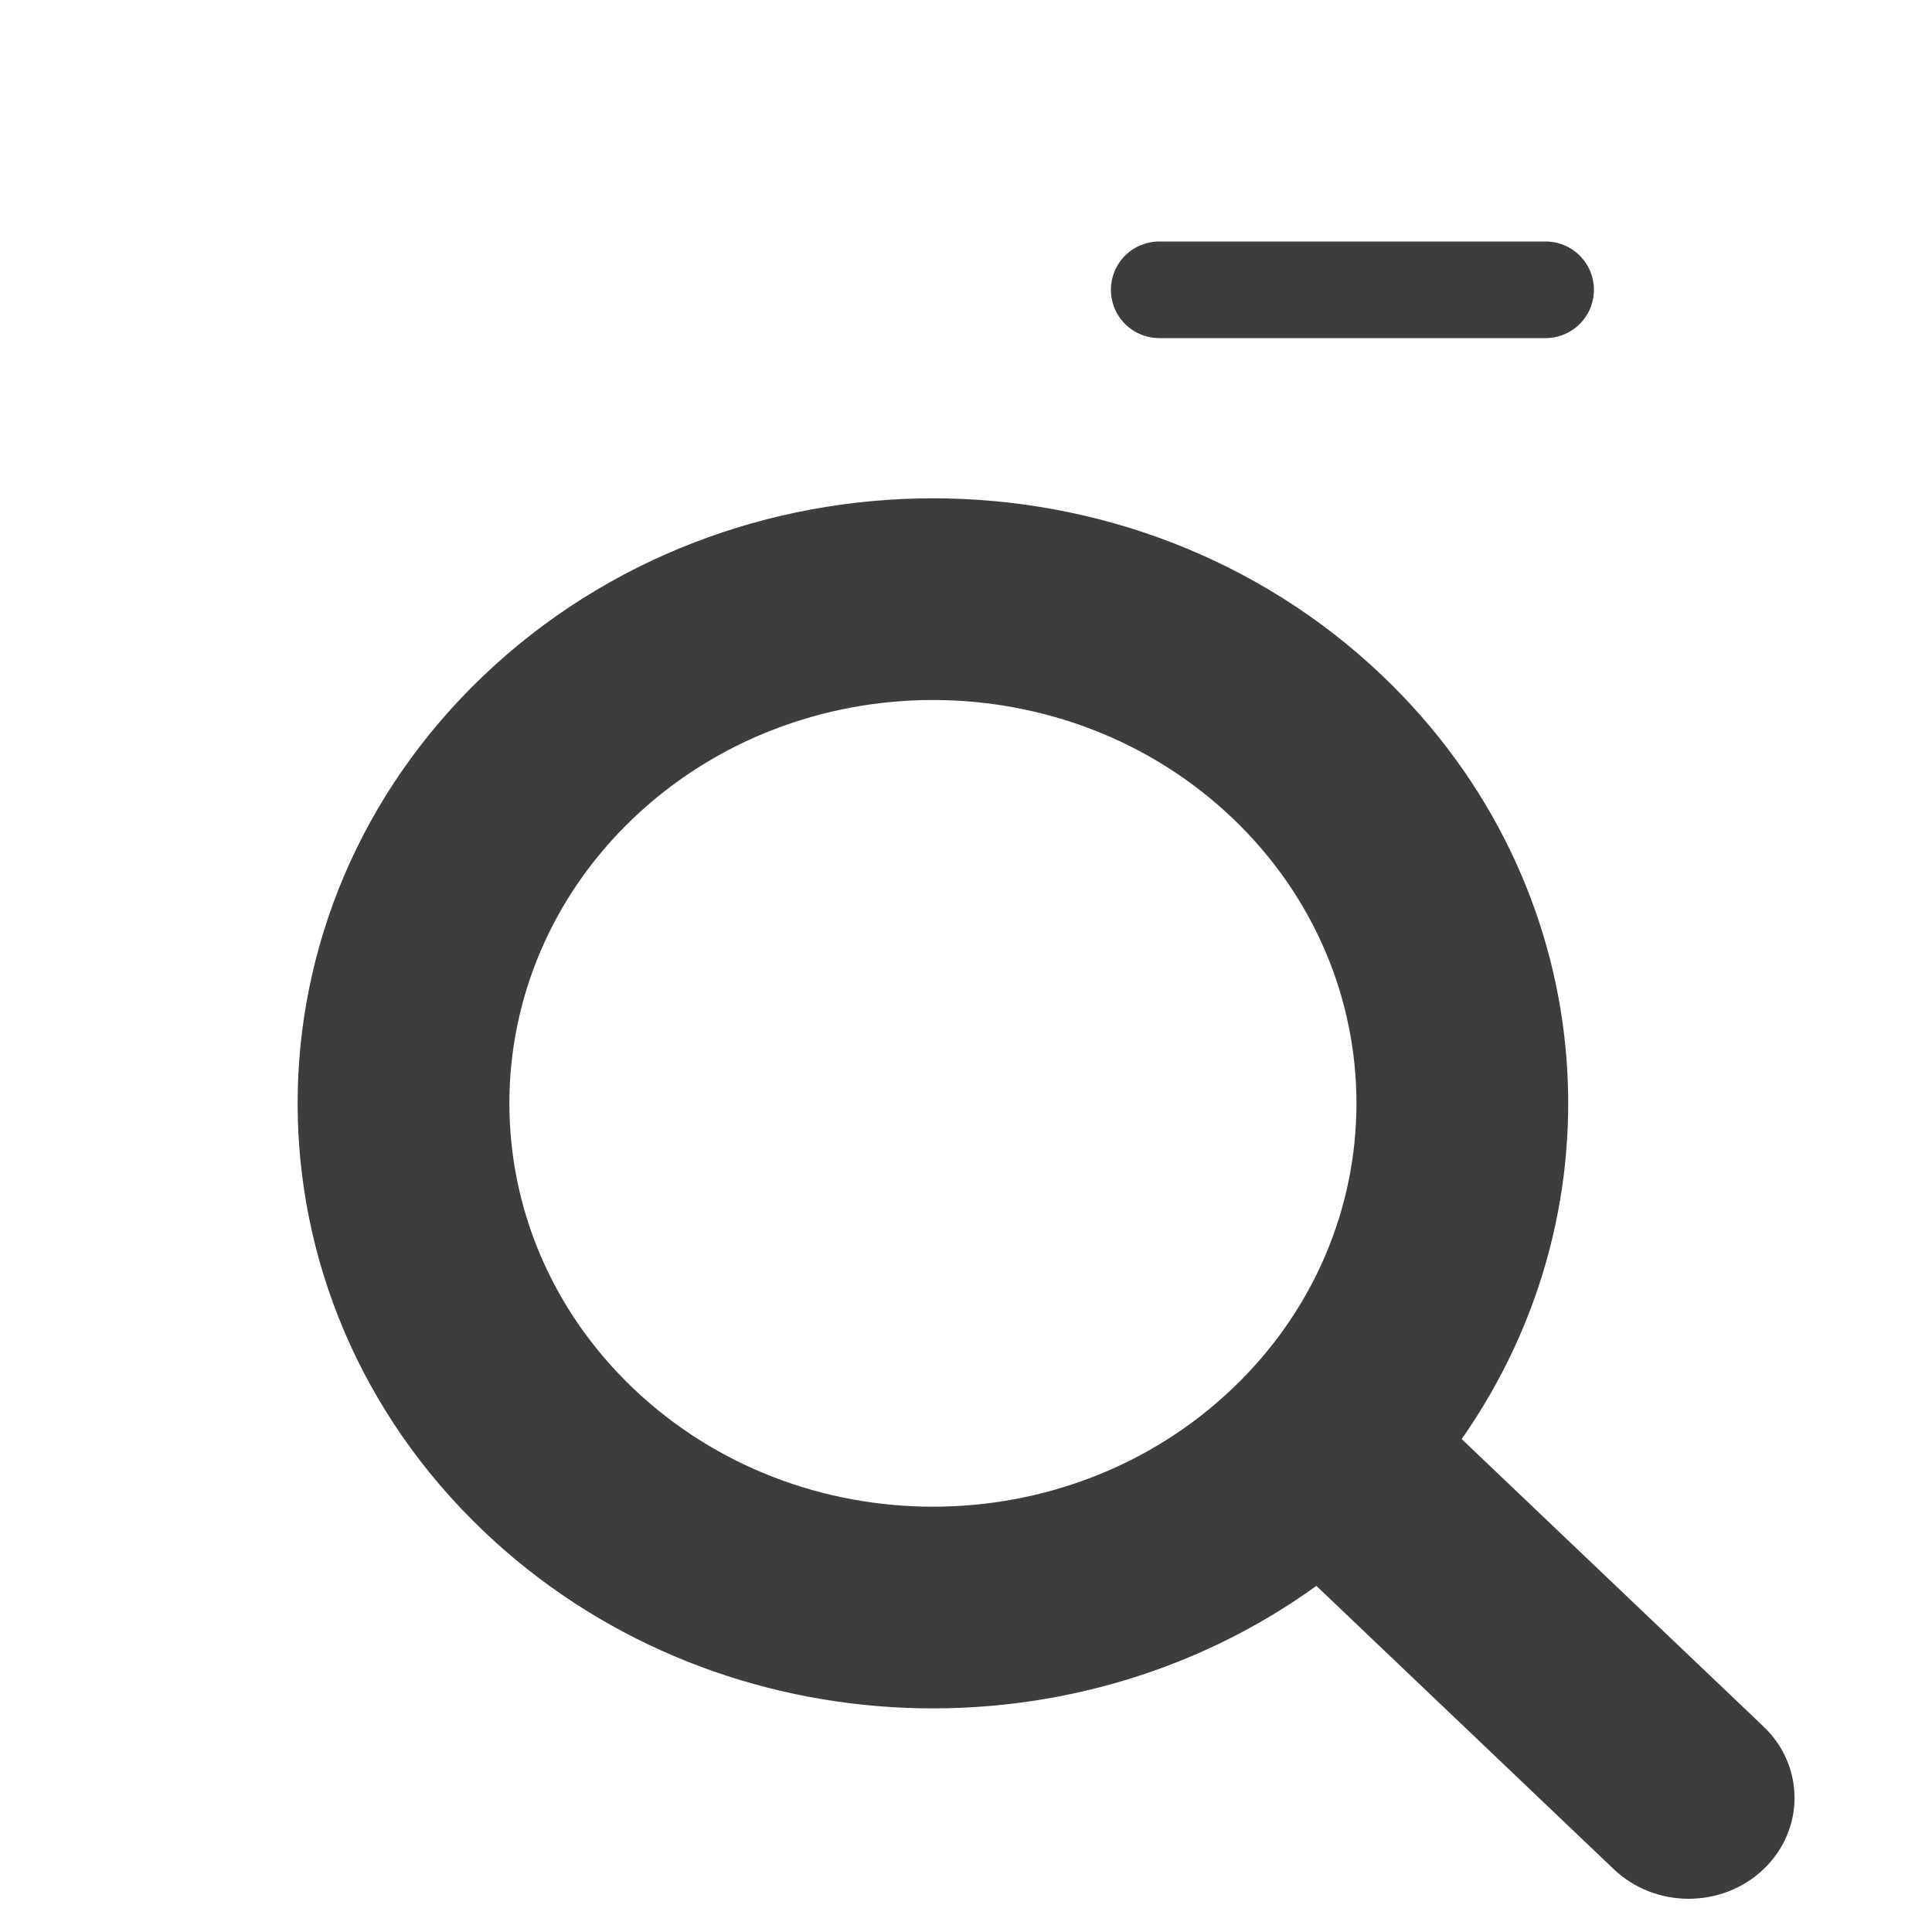
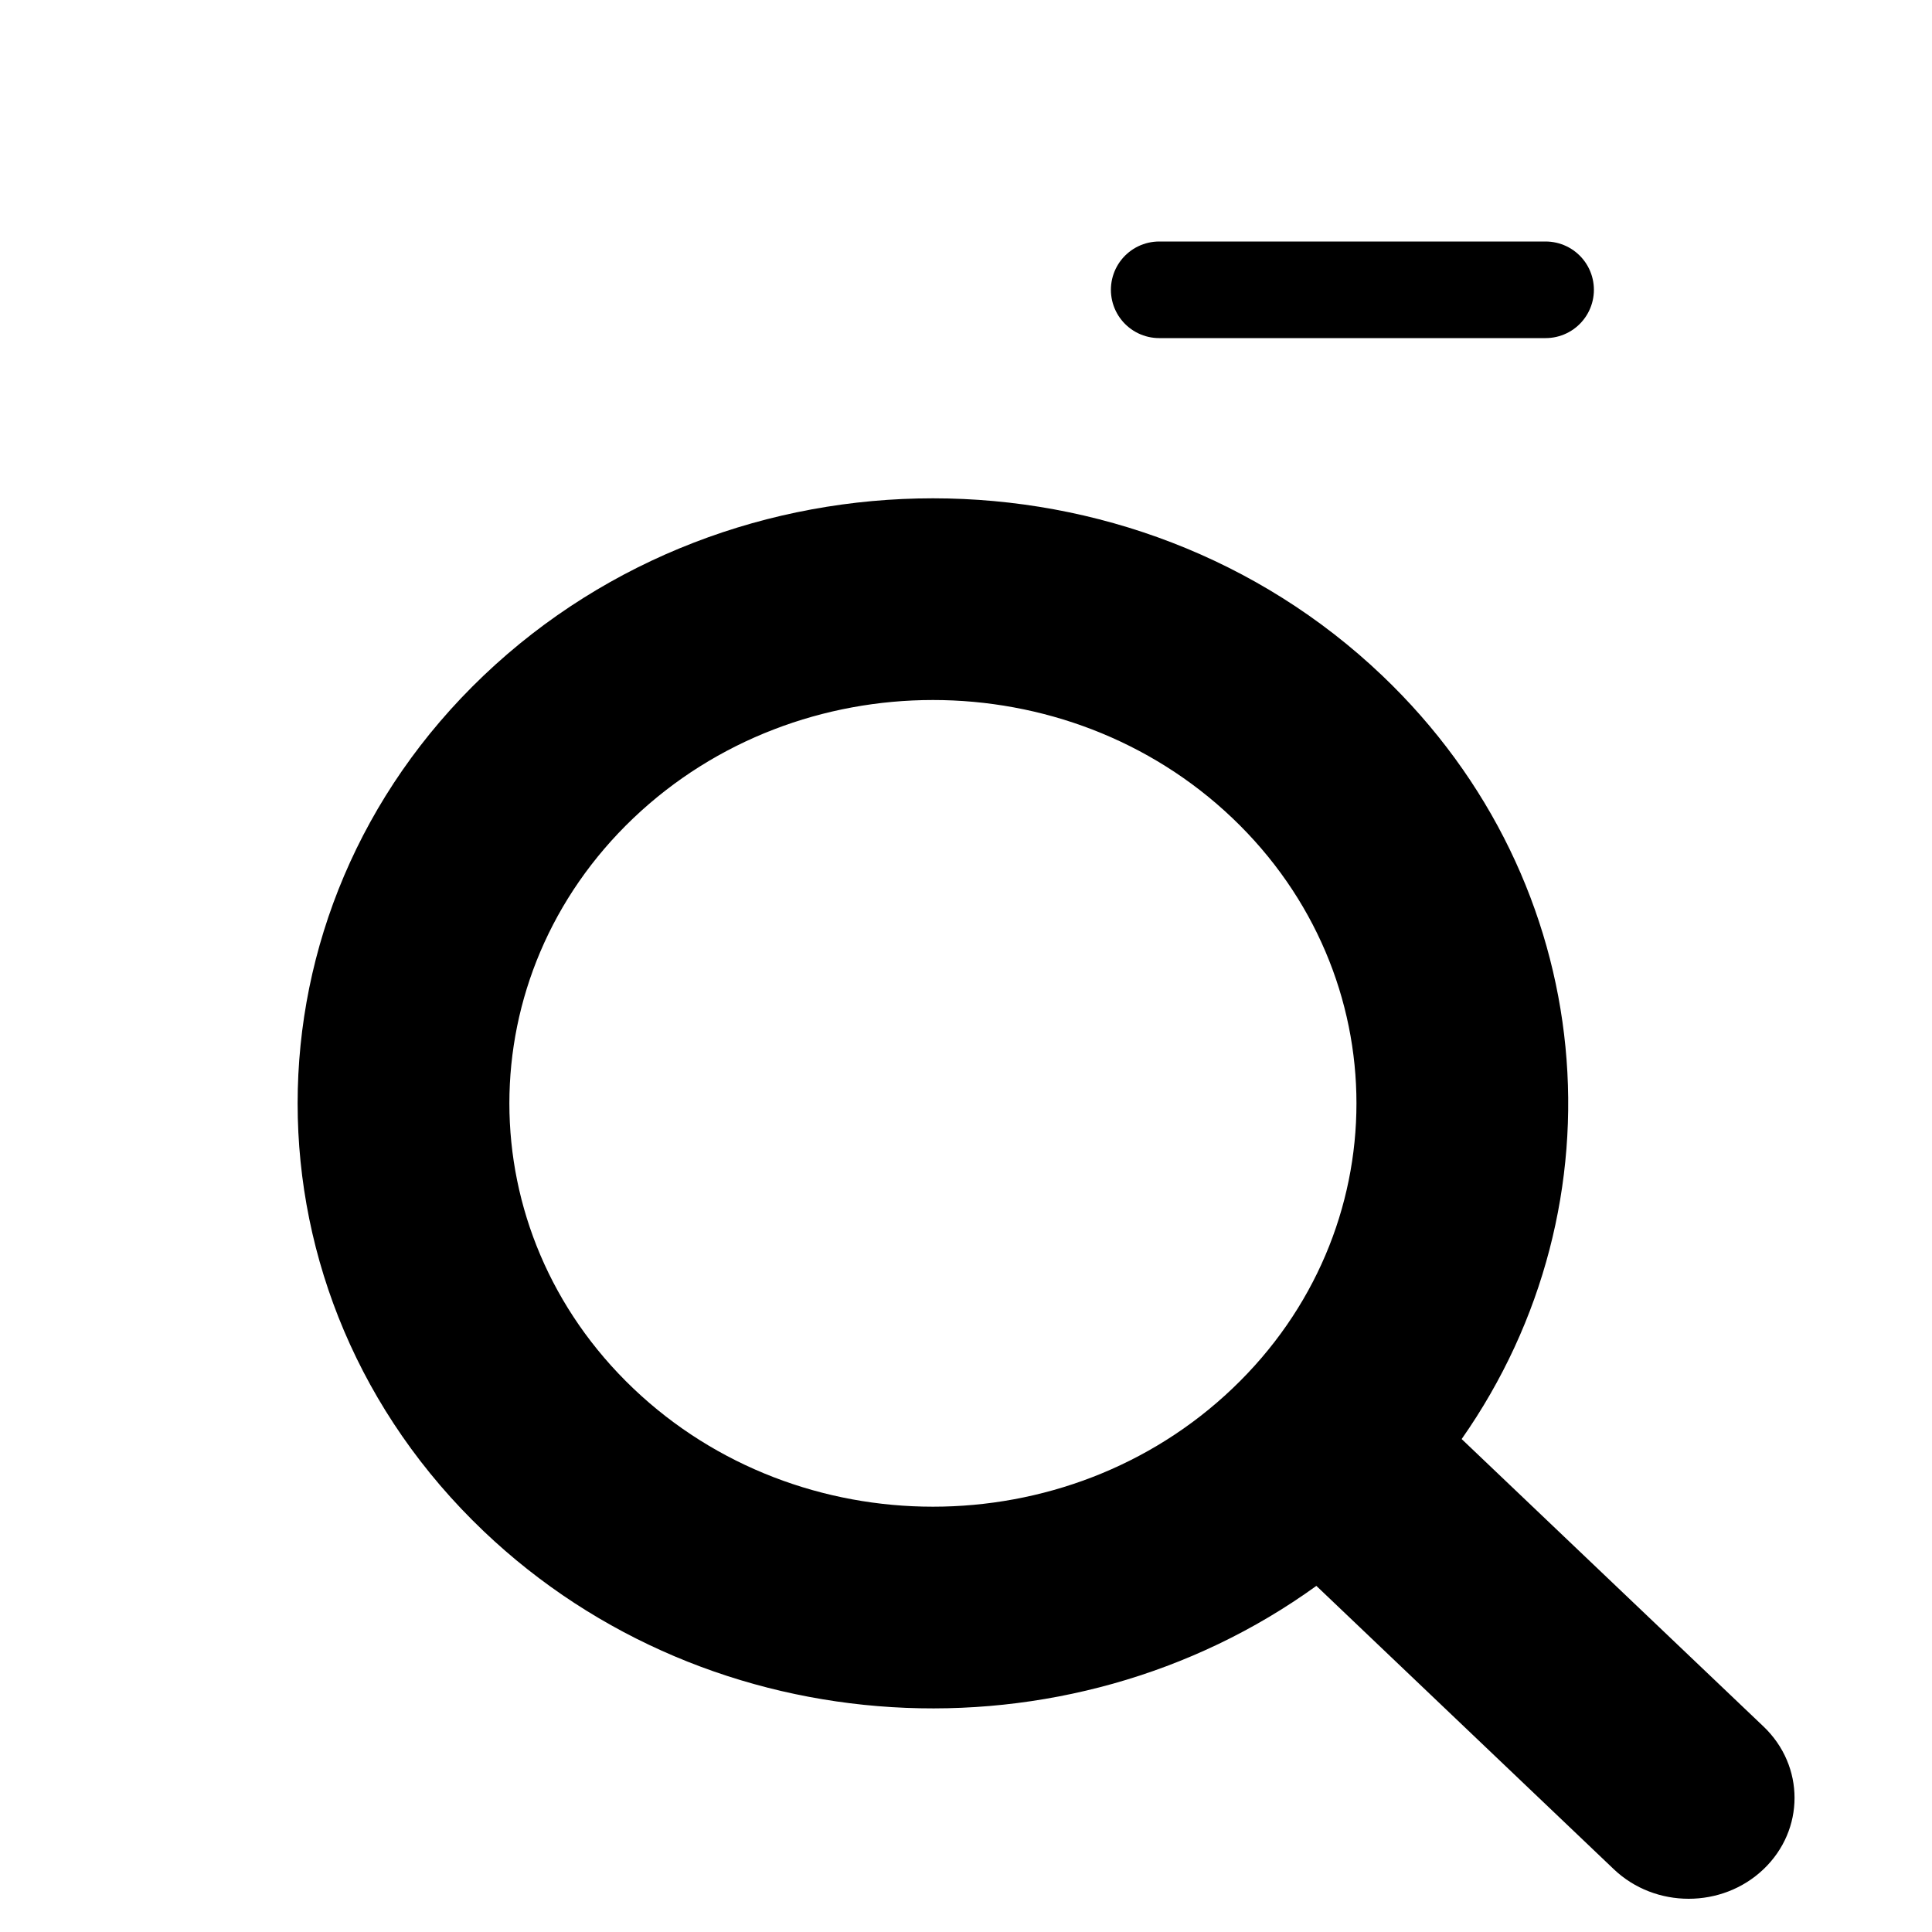
<svg xmlns="http://www.w3.org/2000/svg" width="20" height="20" viewBox="0 0 20 20" fill="none">
-   <path fill-rule="evenodd" clip-rule="evenodd" d="M12.758 8.469C14.47 10.1 14.47 12.744 12.758 14.374C11.046 16.005 8.27 16.005 6.557 14.374C4.845 12.744 4.845 10.1 6.557 8.469C8.27 6.839 11.046 6.839 12.758 8.469ZM15.131 14.897C16.838 12.463 16.564 9.142 14.308 6.993C11.74 4.547 7.576 4.547 5.007 6.993C2.439 9.439 2.439 13.405 5.007 15.851C7.359 18.091 11.049 18.279 13.627 16.417L16.706 19.35C17.134 19.758 17.828 19.758 18.256 19.35C18.684 18.942 18.684 18.281 18.256 17.873L15.131 14.897Z" fill="#3D3D3D" />
-   <path d="M12 3L16 3" stroke="#3D3D3D" stroke-linecap="round" stroke-linejoin="round" />
+   <path fill-rule="evenodd" clip-rule="evenodd" d="M12.758 8.469C14.47 10.1 14.47 12.744 12.758 14.374C11.046 16.005 8.27 16.005 6.557 14.374C4.845 12.744 4.845 10.1 6.557 8.469C8.27 6.839 11.046 6.839 12.758 8.469ZM15.131 14.897C16.838 12.463 16.564 9.142 14.308 6.993C11.74 4.547 7.576 4.547 5.007 6.993C2.439 9.439 2.439 13.405 5.007 15.851C7.359 18.091 11.049 18.279 13.627 16.417L16.706 19.35C17.134 19.758 17.828 19.758 18.256 19.35C18.684 18.942 18.684 18.281 18.256 17.873L15.131 14.897Z" fill="black" />
+   <path d="M12 3L16 3" stroke="black" stroke-linecap="round" stroke-linejoin="round" />
</svg>
